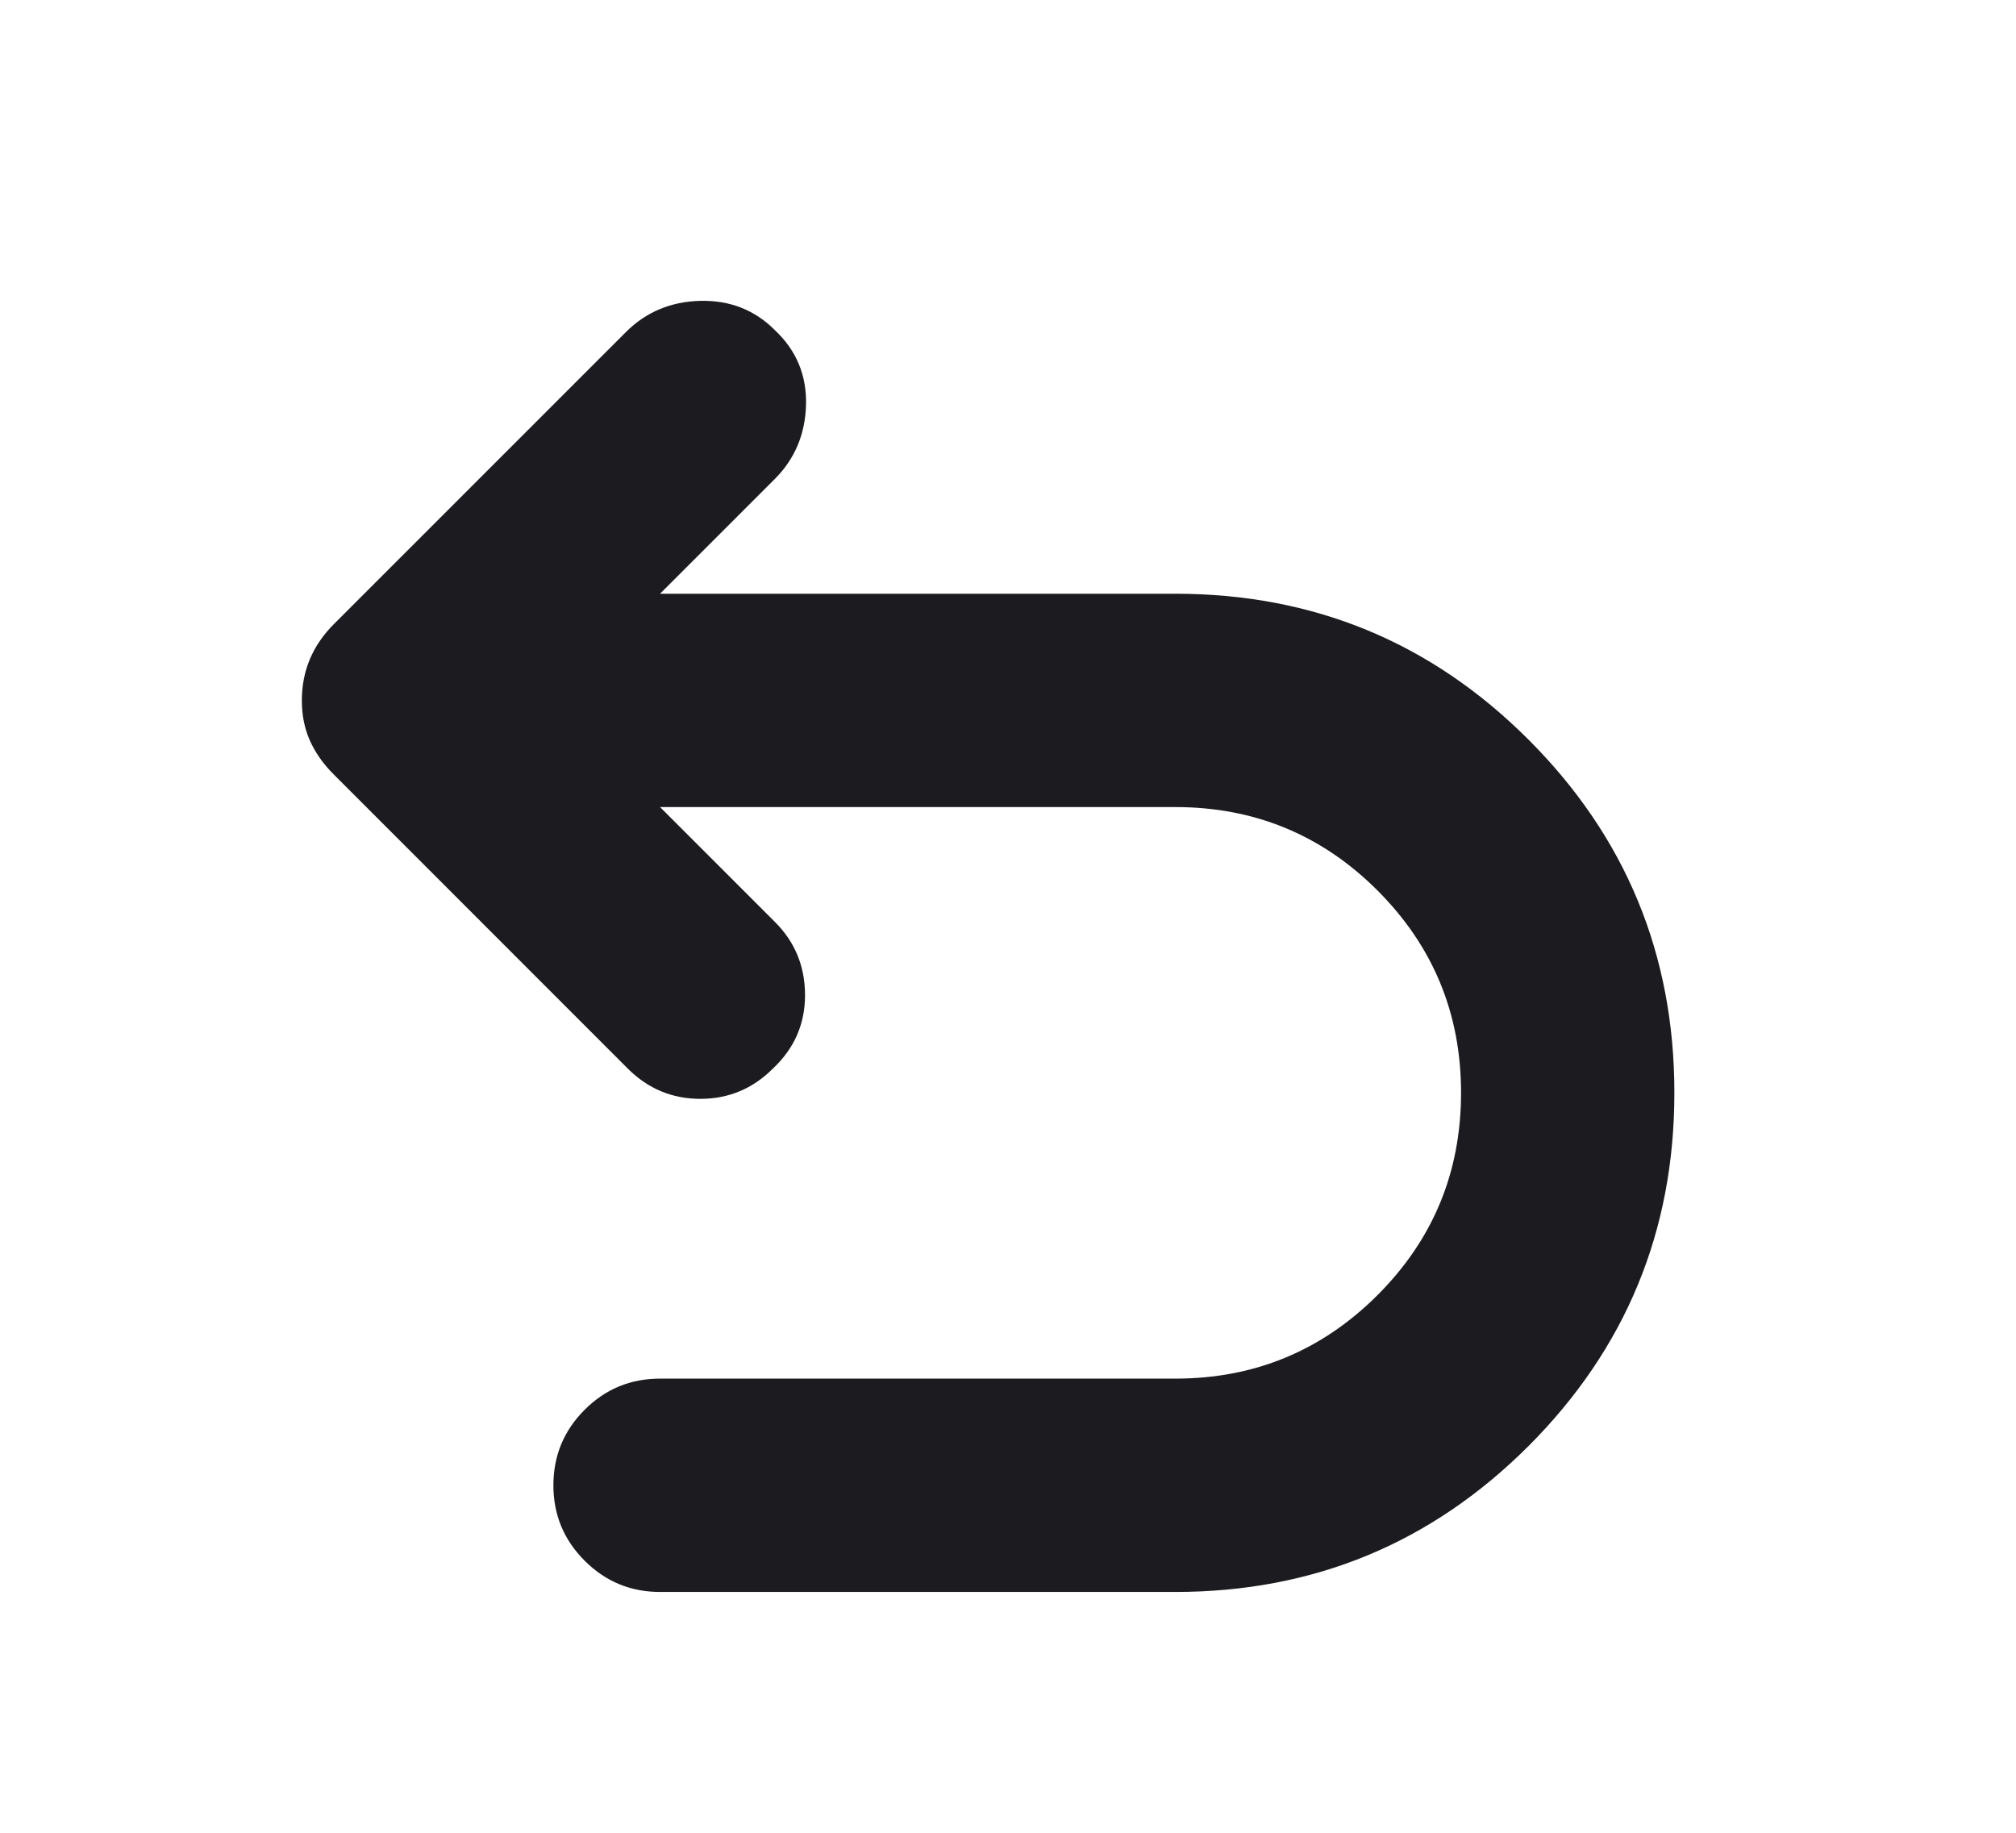
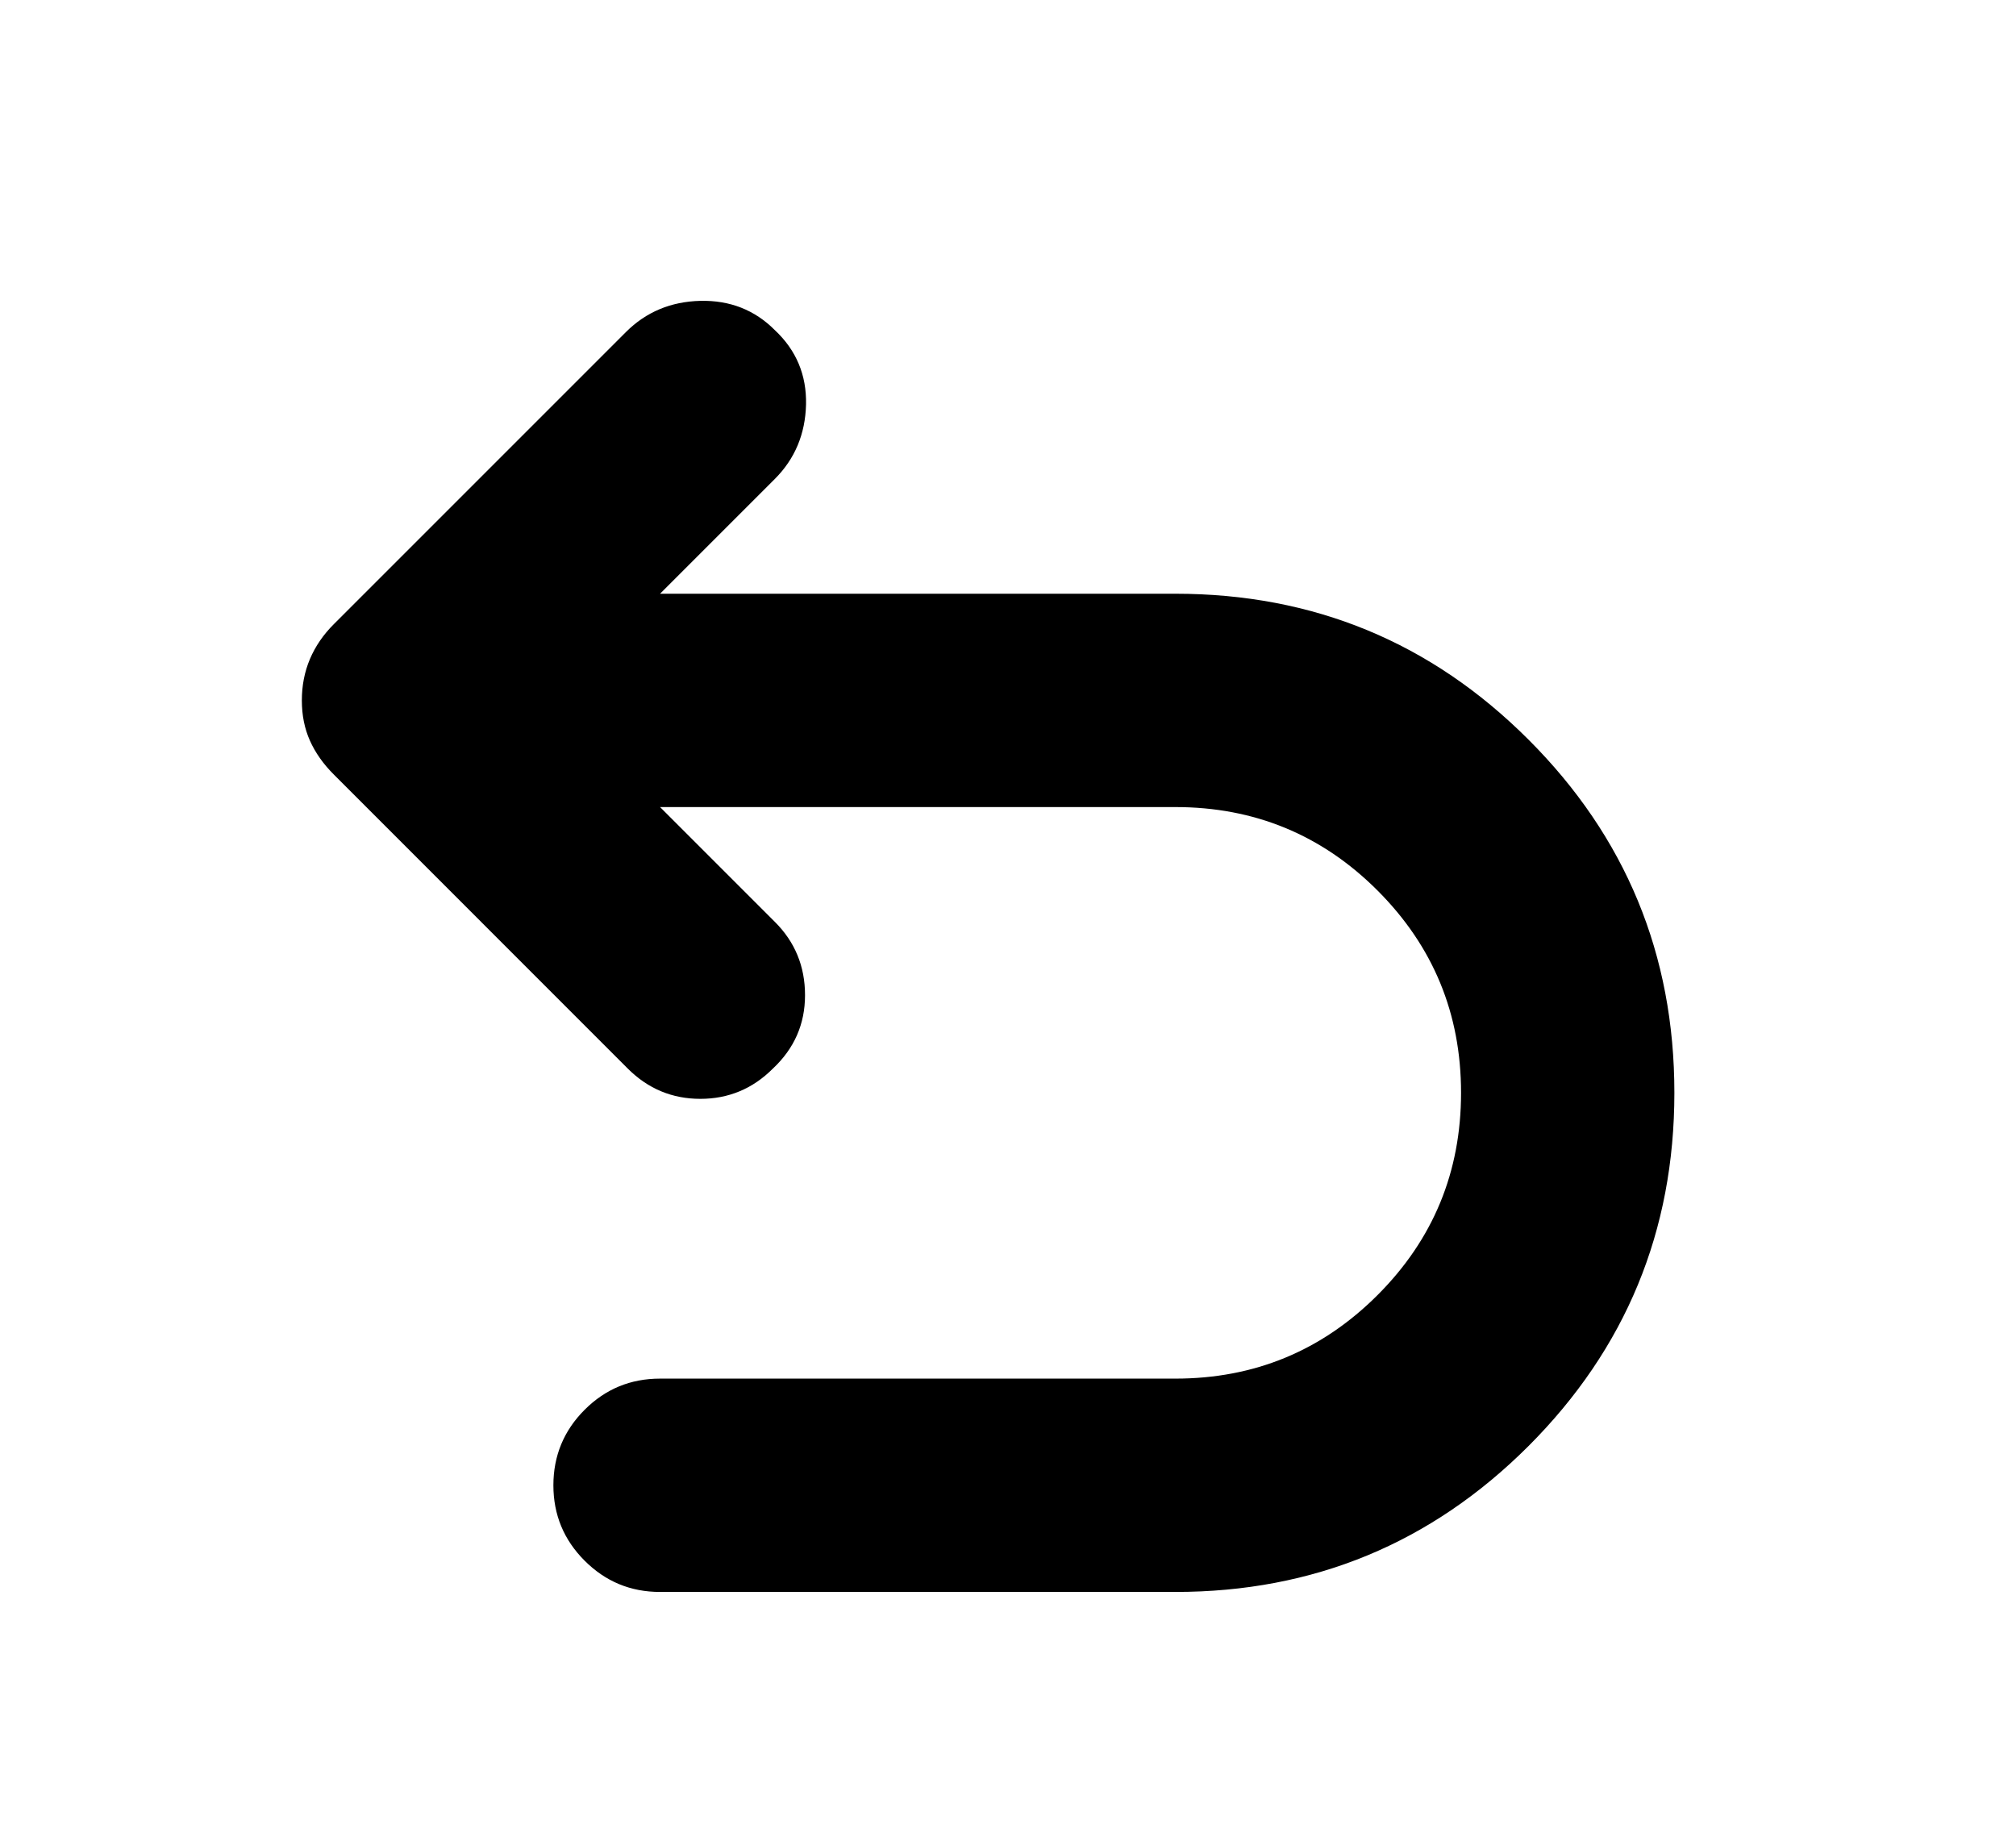
<svg xmlns="http://www.w3.org/2000/svg" width="22" height="20" viewBox="0 0 22 20" fill="none">
  <mask id="mask0_234_299" style="mask-type:alpha" maskUnits="userSpaceOnUse" x="0" y="0" width="22" height="22">
-     <rect width="21.083" height="21.083" fill="#D9D9D9" />
+     <rect width="21.083" height="21.083" fill="currentColor" />
  </mask>
  <g mask="url(#mask0_234_299)">
-     <path d="M7.203 17.372C6.881 17.372 6.607 17.258 6.38 17.031C6.153 16.804 6.039 16.53 6.039 16.208C6.039 15.886 6.153 15.611 6.38 15.384C6.607 15.157 6.881 15.044 7.203 15.044H12.826C13.689 15.044 14.425 14.74 15.033 14.132C15.64 13.525 15.944 12.789 15.944 11.925C15.944 11.061 15.64 10.326 15.033 9.718C14.425 9.11 13.689 8.807 12.826 8.807H7.203L8.455 10.059C8.675 10.278 8.785 10.545 8.785 10.86C8.785 11.175 8.668 11.442 8.433 11.662C8.214 11.881 7.95 11.991 7.643 11.991C7.335 11.991 7.072 11.881 6.852 11.662L3.646 8.455C3.528 8.338 3.441 8.214 3.382 8.082C3.323 7.95 3.294 7.804 3.294 7.643C3.294 7.482 3.323 7.332 3.382 7.192C3.441 7.053 3.528 6.925 3.646 6.808L6.83 3.624C7.05 3.404 7.321 3.291 7.643 3.283C7.965 3.276 8.236 3.382 8.455 3.602C8.689 3.821 8.803 4.092 8.796 4.414C8.788 4.736 8.675 5.007 8.455 5.227L7.203 6.479H12.826C14.334 6.479 15.618 7.009 16.68 8.071C17.741 9.132 18.272 10.417 18.272 11.925C18.272 13.433 17.741 14.718 16.68 15.78C15.618 16.841 14.334 17.372 12.826 17.372H7.203Z" fill="#1C1B1F" />
+     <path d="M7.203 17.372C6.881 17.372 6.607 17.258 6.38 17.031C6.153 16.804 6.039 16.53 6.039 16.208C6.039 15.886 6.153 15.611 6.38 15.384C6.607 15.157 6.881 15.044 7.203 15.044H12.826C13.689 15.044 14.425 14.74 15.033 14.132C15.64 13.525 15.944 12.789 15.944 11.925C15.944 11.061 15.64 10.326 15.033 9.718C14.425 9.11 13.689 8.807 12.826 8.807H7.203L8.455 10.059C8.675 10.278 8.785 10.545 8.785 10.86C8.785 11.175 8.668 11.442 8.433 11.662C8.214 11.881 7.95 11.991 7.643 11.991C7.335 11.991 7.072 11.881 6.852 11.662L3.646 8.455C3.528 8.338 3.441 8.214 3.382 8.082C3.323 7.95 3.294 7.804 3.294 7.643C3.294 7.482 3.323 7.332 3.382 7.192C3.441 7.053 3.528 6.925 3.646 6.808L6.83 3.624C7.05 3.404 7.321 3.291 7.643 3.283C7.965 3.276 8.236 3.382 8.455 3.602C8.689 3.821 8.803 4.092 8.796 4.414C8.788 4.736 8.675 5.007 8.455 5.227L7.203 6.479H12.826C14.334 6.479 15.618 7.009 16.68 8.071C17.741 9.132 18.272 10.417 18.272 11.925C18.272 13.433 17.741 14.718 16.68 15.78C15.618 16.841 14.334 17.372 12.826 17.372H7.203Z" fill="currentColor" />
  </g>
</svg>
